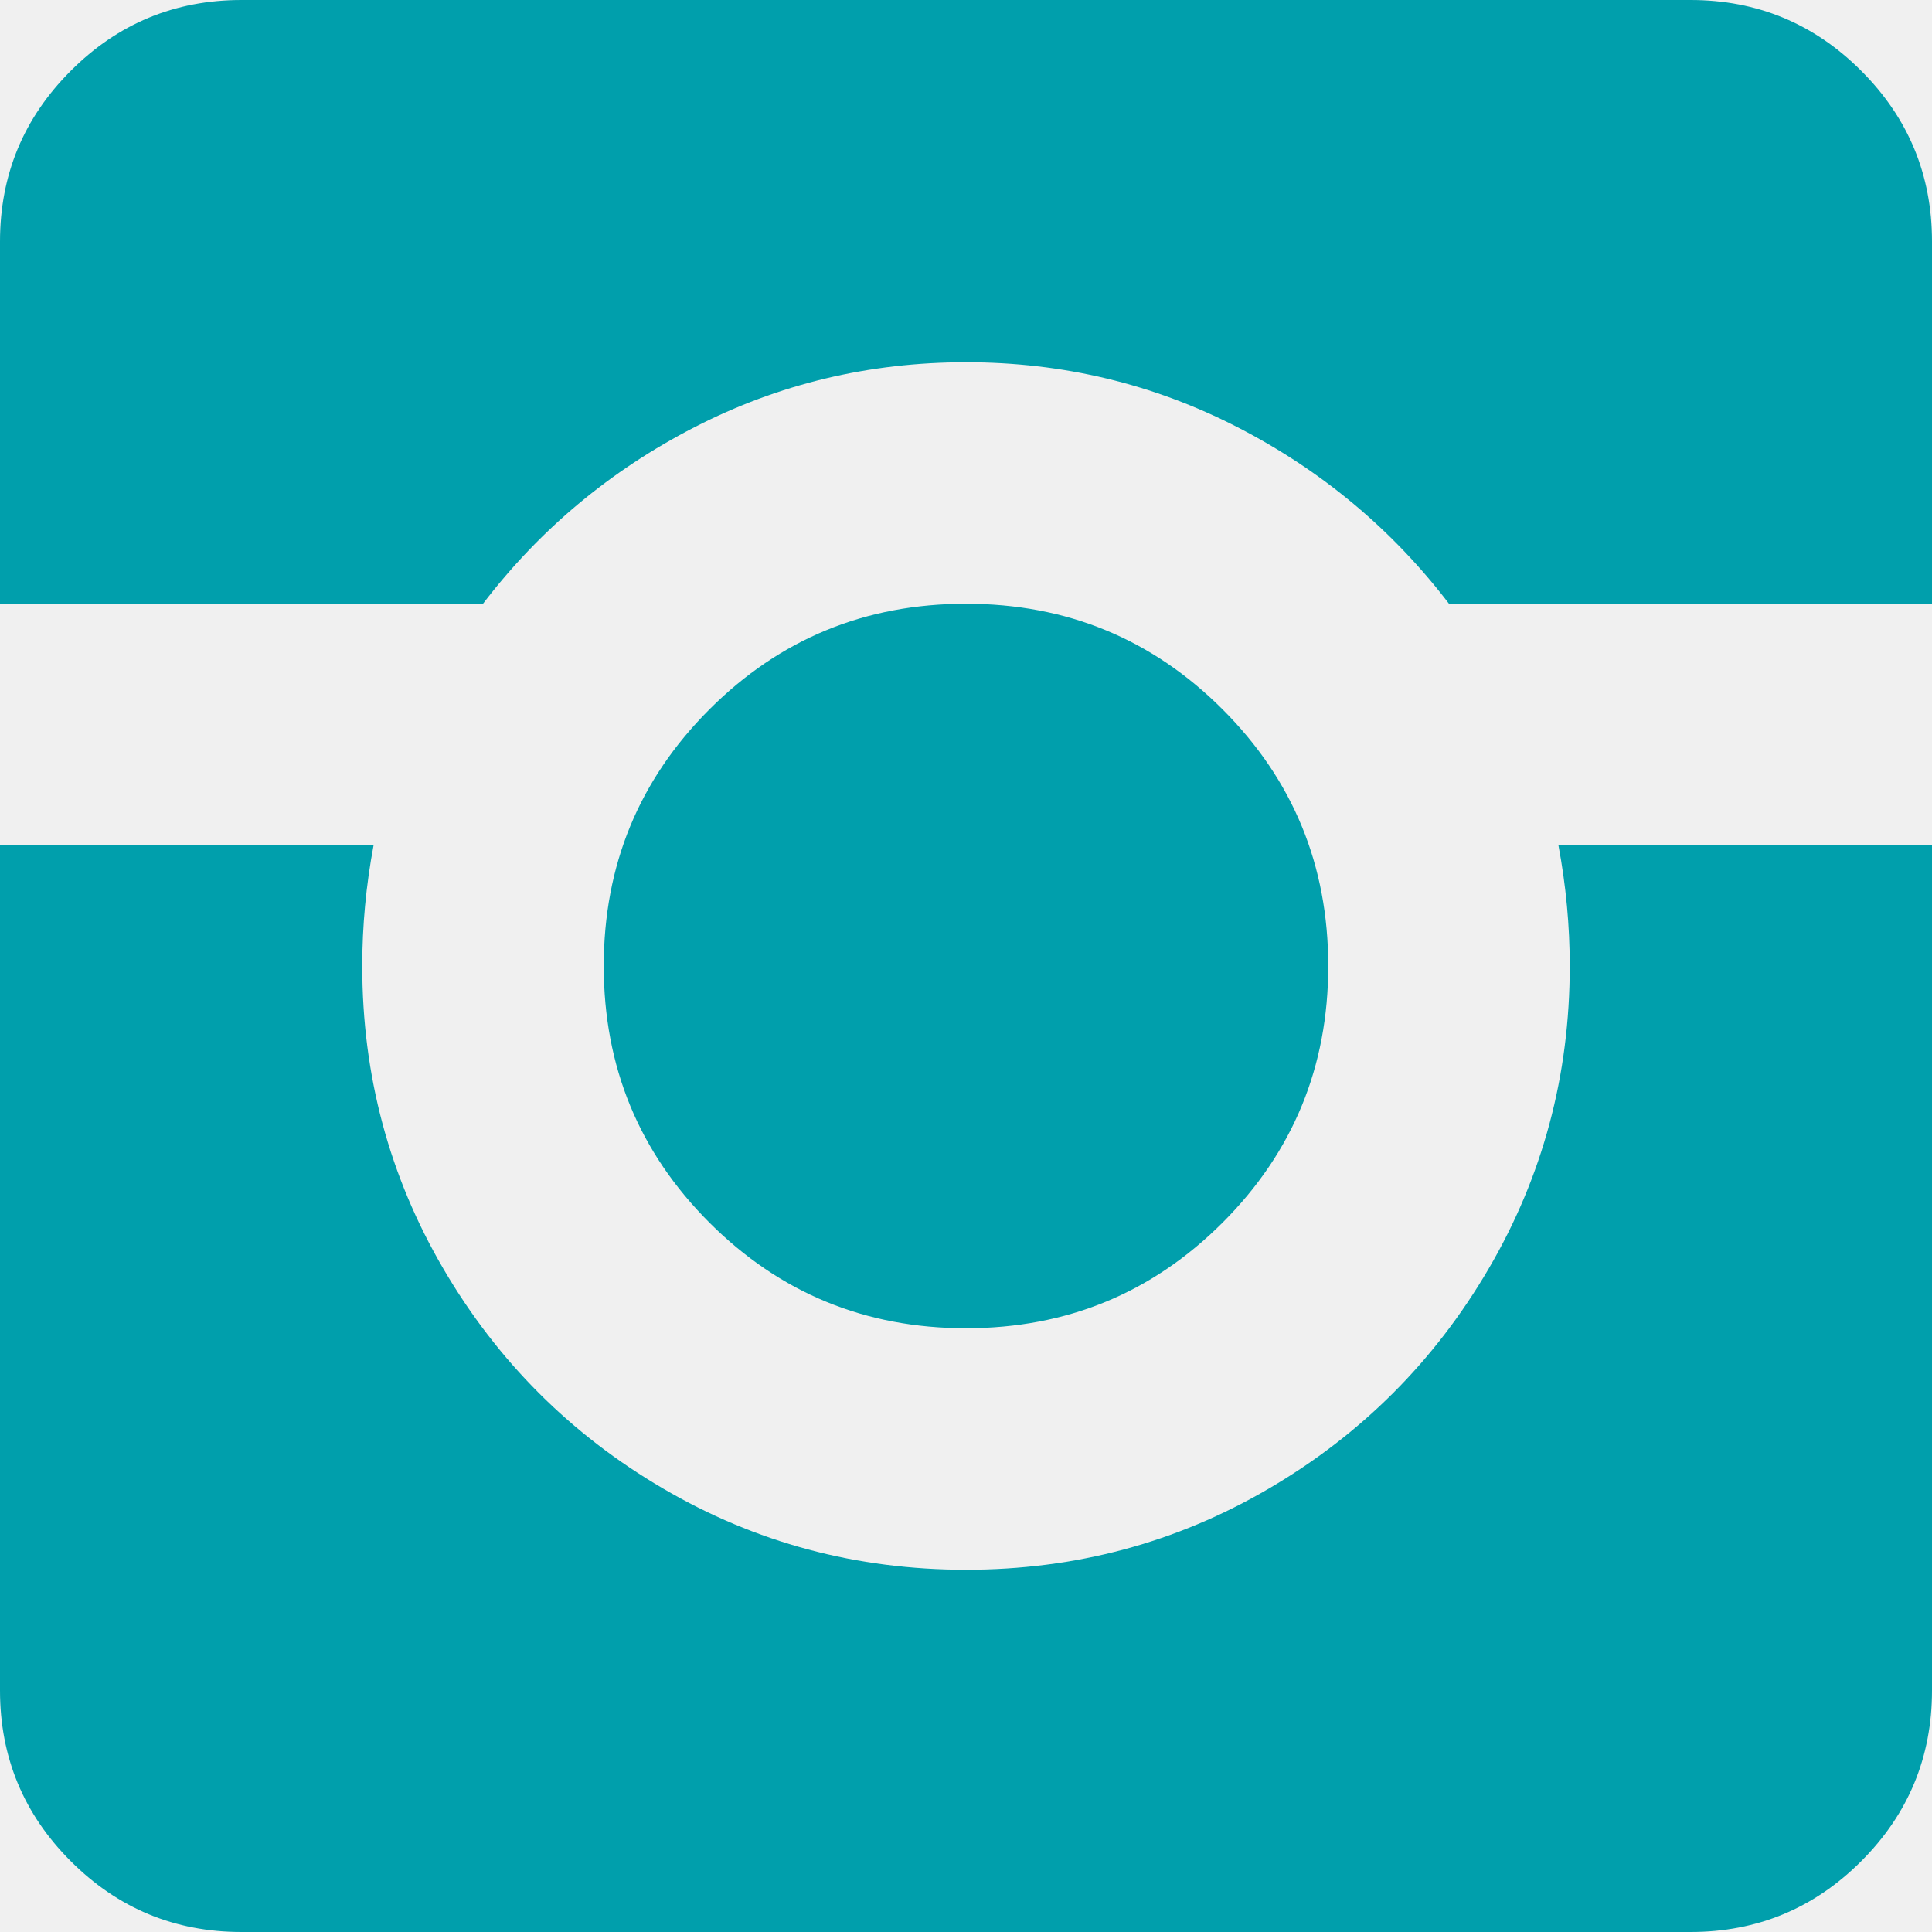
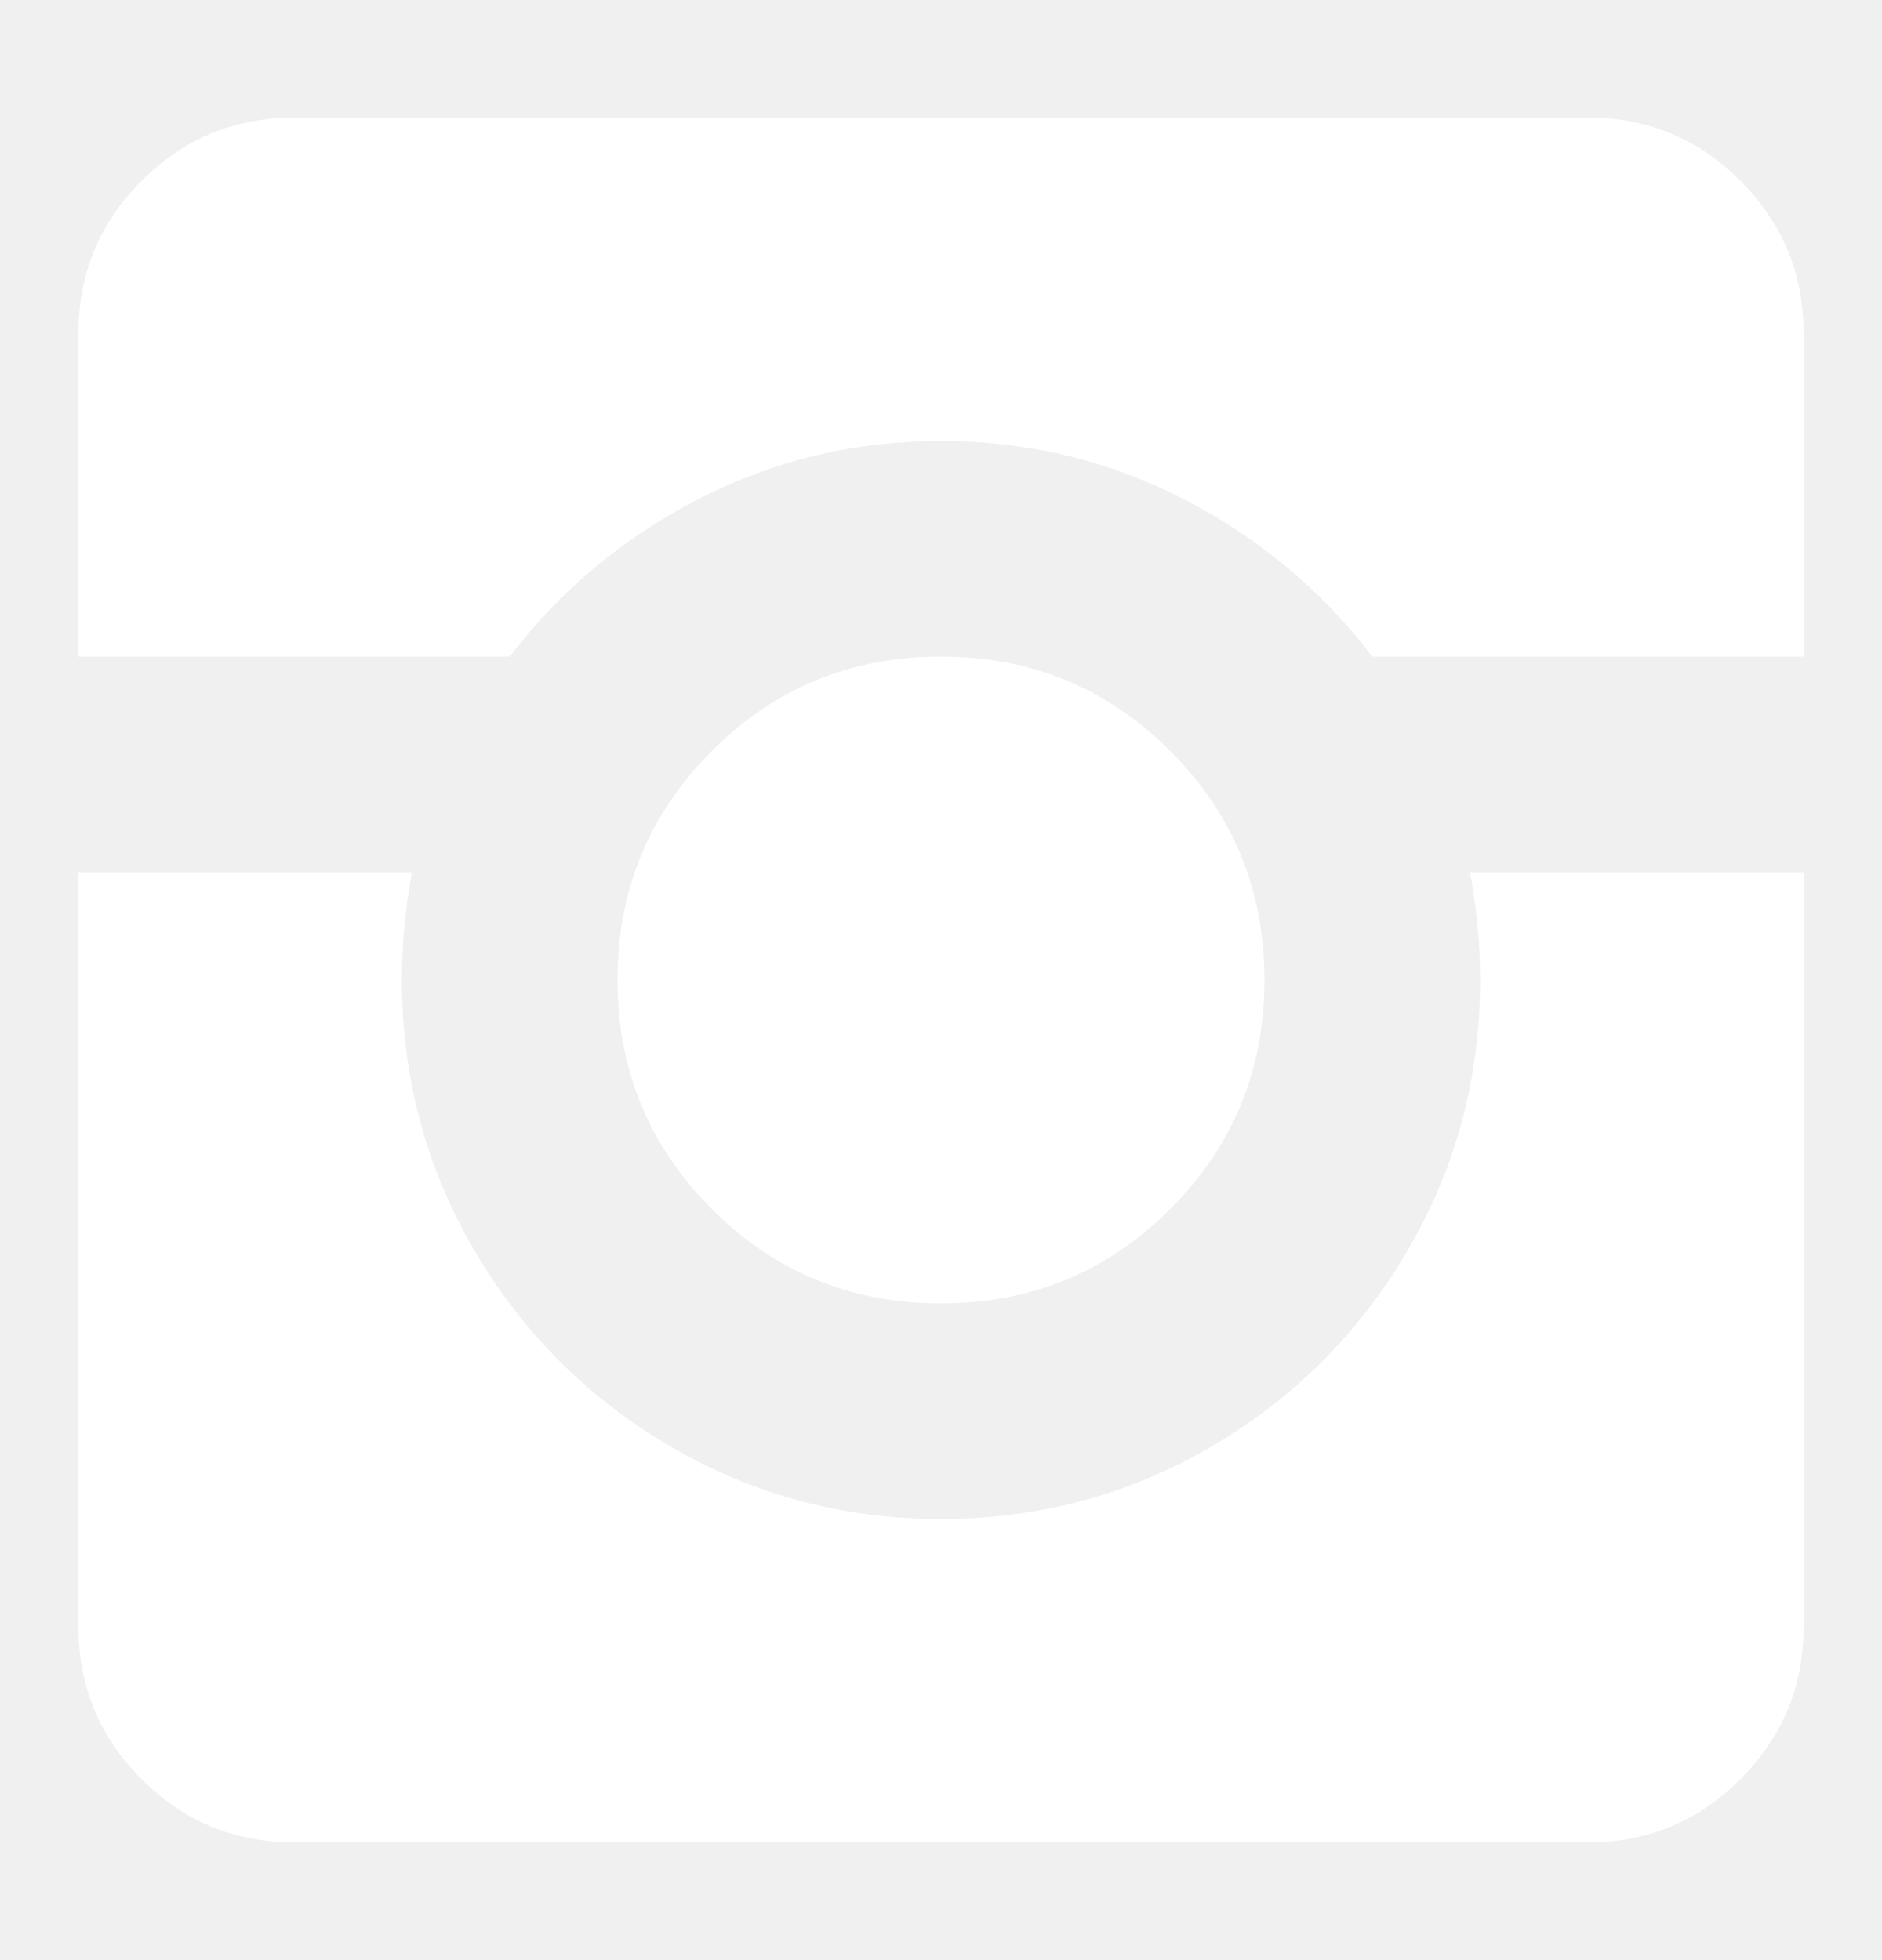
- <svg xmlns="http://www.w3.org/2000/svg" width="22" height="22" viewBox="0 0 22 22" fill="none">
-   <path d="M15.125 11C15.125 9.854 14.724 8.88 13.922 8.078C13.12 7.276 12.146 6.875 11 6.875C9.854 6.875 8.88 7.276 8.078 8.078C7.276 8.88 6.875 9.854 6.875 11C6.875 12.146 7.276 13.12 8.078 13.922C8.88 14.724 9.854 15.125 11 15.125C12.146 15.125 13.12 14.724 13.922 13.922C14.724 13.12 15.125 12.146 15.125 11ZM0 9.625V19.25C0 20.009 0.269 20.657 0.806 21.194C1.343 21.731 1.991 22 2.75 22H19.25C20.009 22 20.657 21.731 21.194 21.194C21.731 20.657 22 20.009 22 19.25V2.75C22 1.991 21.731 1.343 21.194 0.806C20.657 0.269 20.009 0 19.25 0H2.75C1.991 0 1.343 0.269 0.806 0.806C0.269 1.343 0 1.991 0 2.75V6.875H5.5C6.145 6.03 6.947 5.36 7.906 4.866C8.866 4.372 9.897 4.125 11 4.125C12.103 4.125 13.134 4.372 14.094 4.866C15.053 5.36 15.855 6.03 16.5 6.875H22V9.625H17.746C17.832 10.083 17.875 10.542 17.875 11C17.875 12.246 17.567 13.396 16.951 14.448C16.335 15.501 15.501 16.335 14.448 16.951C13.396 17.567 12.246 17.875 11 17.875C9.754 17.875 8.604 17.567 7.552 16.951C6.499 16.335 5.665 15.501 5.049 14.448C4.433 13.396 4.125 12.246 4.125 11C4.125 10.542 4.168 10.083 4.254 9.625H0Z" fill="#009FAC" />
+ <svg xmlns="http://www.w3.org/2000/svg" width="24" height="25" viewBox="0 0 24 25" fill="none">
+   <path d="M16.125 12.5C16.125 11.354 15.724 10.38 14.922 9.578C14.12 8.776 13.146 8.375 12 8.375C10.854 8.375 9.88 8.776 9.078 9.578C8.276 10.38 7.875 11.354 7.875 12.5C7.875 13.646 8.276 14.62 9.078 15.422C9.88 16.224 10.854 16.625 12 16.625C13.146 16.625 14.12 16.224 14.922 15.422C15.724 14.62 16.125 13.646 16.125 12.5ZM1 11.125V20.75C1 21.509 1.269 22.157 1.806 22.694C2.343 23.231 2.991 23.5 3.75 23.5H20.25C21.009 23.5 21.657 23.231 22.194 22.694C22.731 22.157 23 21.509 23 20.75V4.25C23 3.491 22.731 2.843 22.194 2.306C21.657 1.769 21.009 1.5 20.25 1.5H3.75C2.991 1.5 2.343 1.769 1.806 2.306C1.269 2.843 1 3.491 1 4.25V8.375H6.5C7.145 7.53 7.947 6.86 8.906 6.366C9.866 5.872 10.897 5.625 12 5.625C13.103 5.625 14.134 5.872 15.094 6.366C16.053 6.86 16.855 7.53 17.5 8.375H23V11.125H18.746C18.832 11.583 18.875 12.042 18.875 12.5C18.875 13.746 18.567 14.896 17.951 15.948C17.335 17.001 16.501 17.835 15.448 18.451C14.396 19.067 13.246 19.375 12 19.375C10.754 19.375 9.604 19.067 8.552 18.451C7.499 17.835 6.665 17.001 6.049 15.948C5.433 14.896 5.125 13.746 5.125 12.5C5.125 12.042 5.168 11.583 5.254 11.125H1Z" fill="white" />
</svg>
